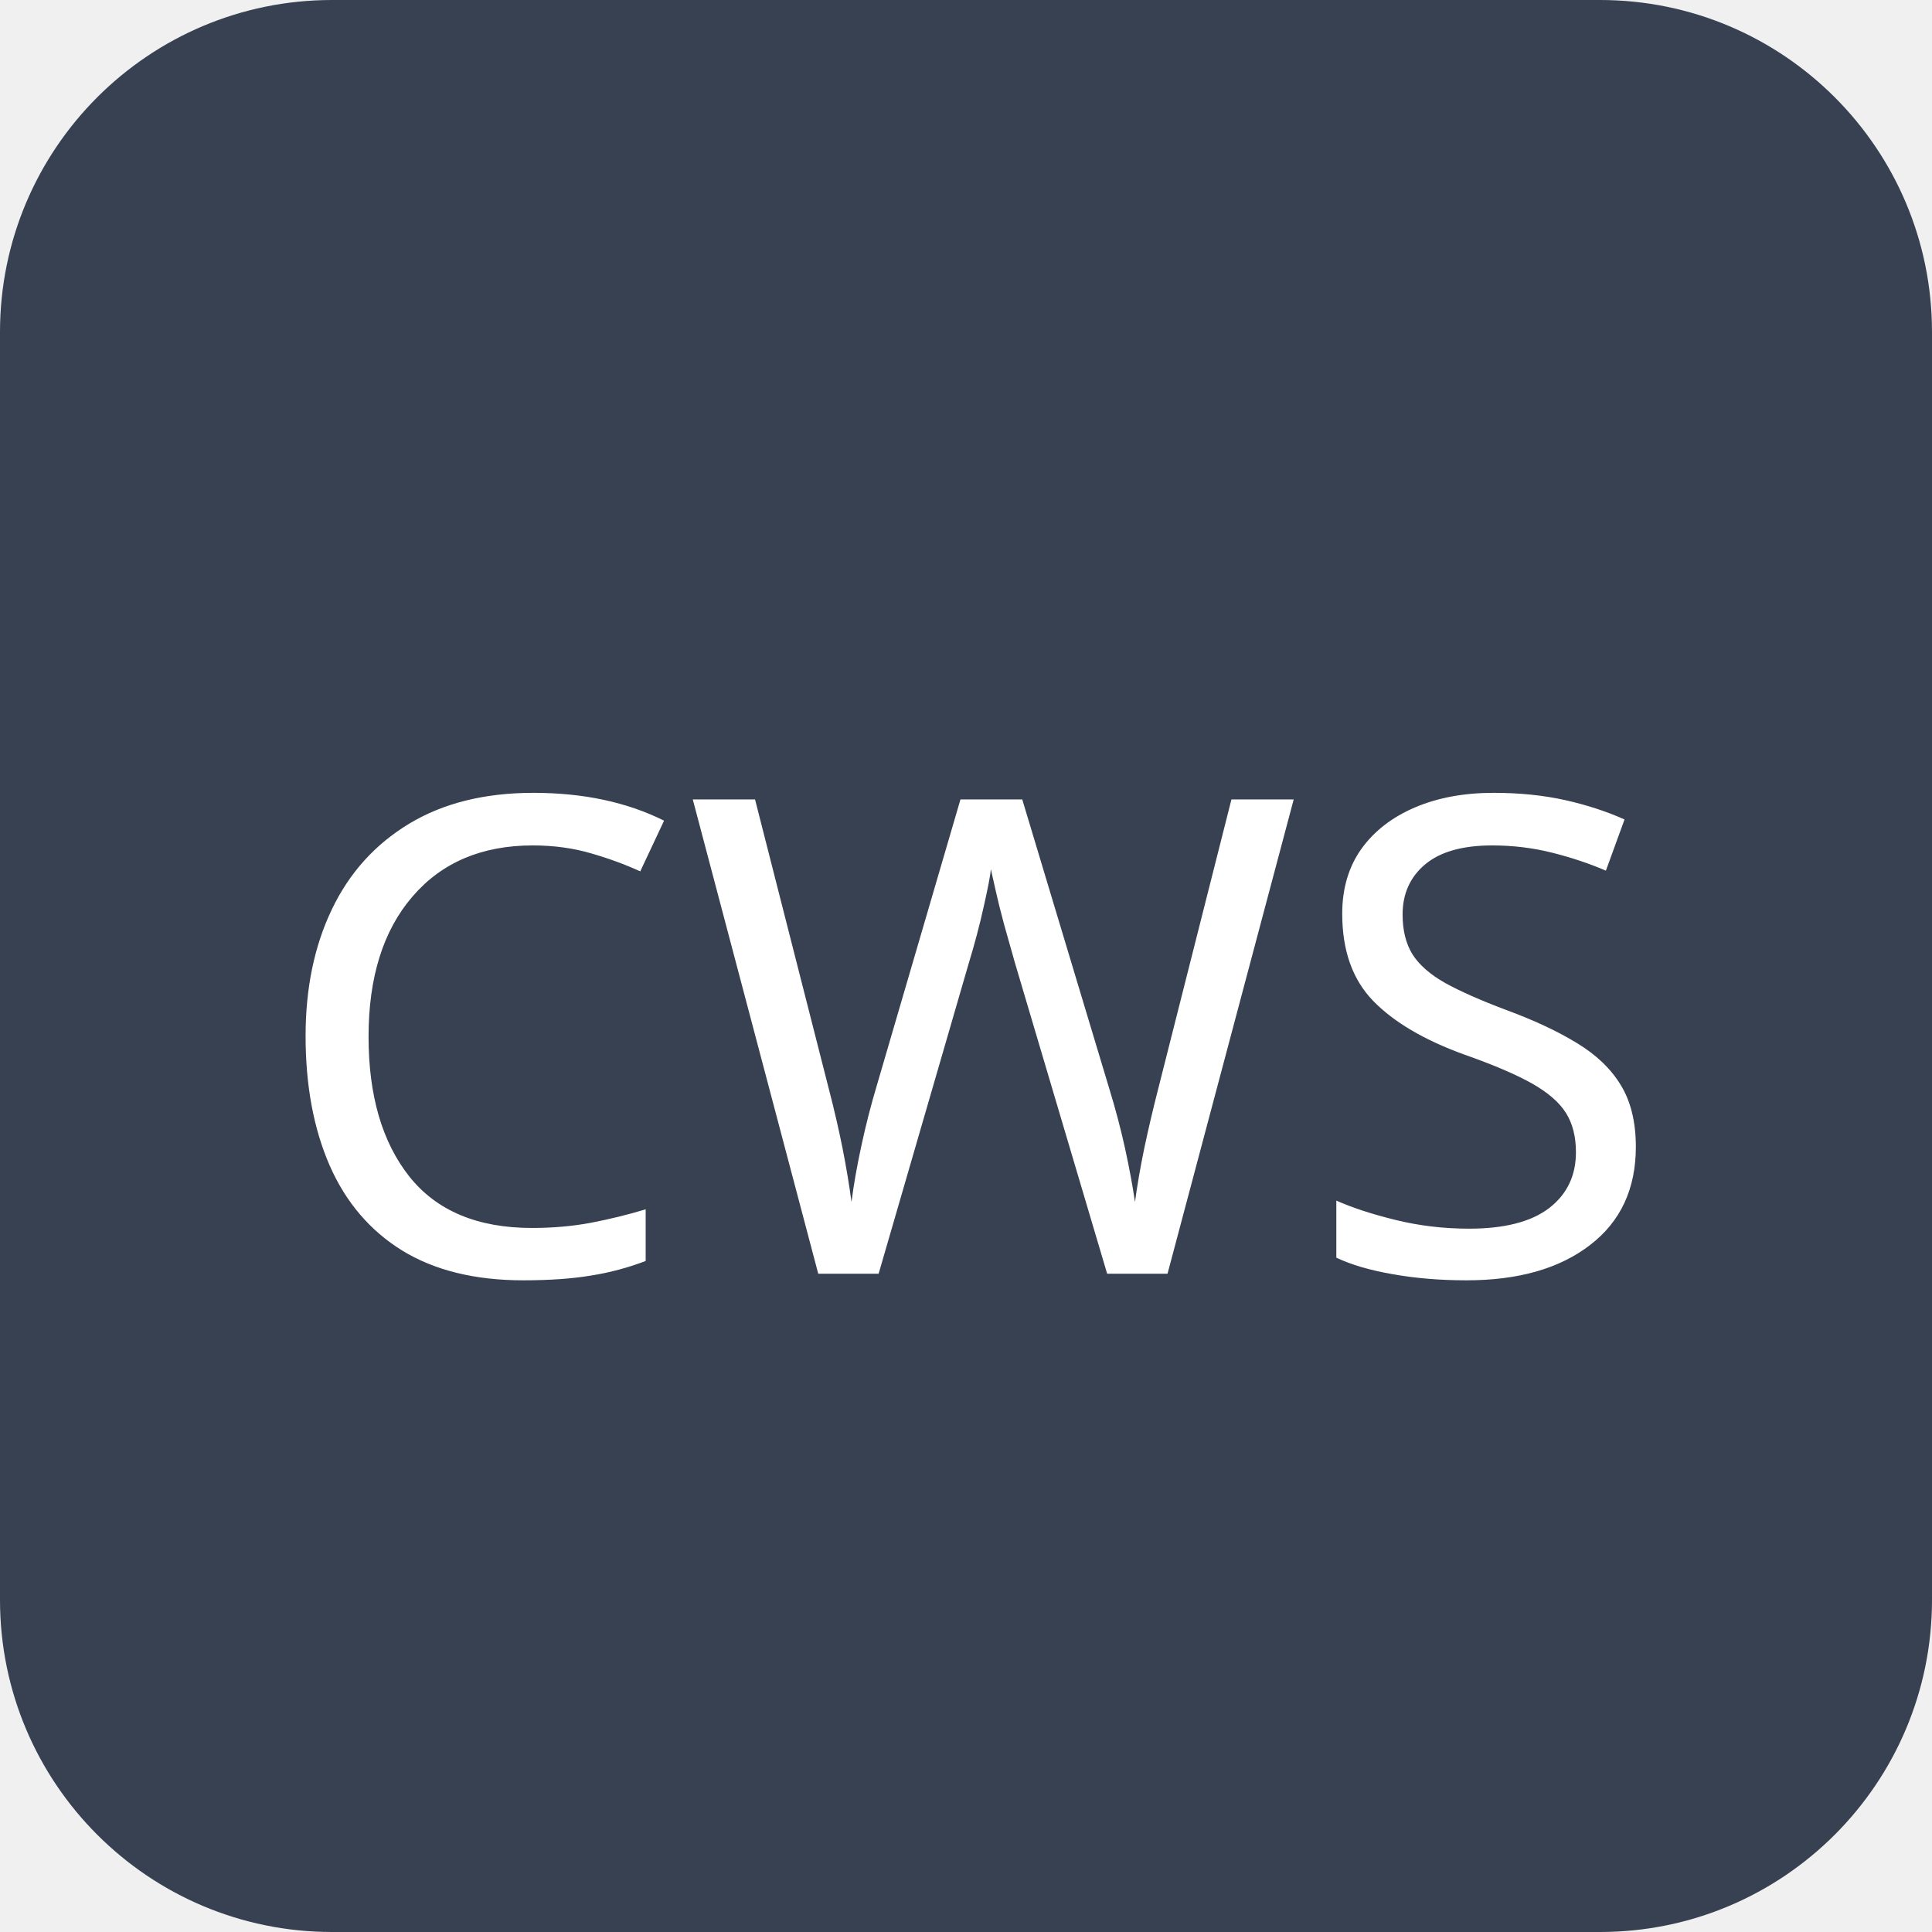
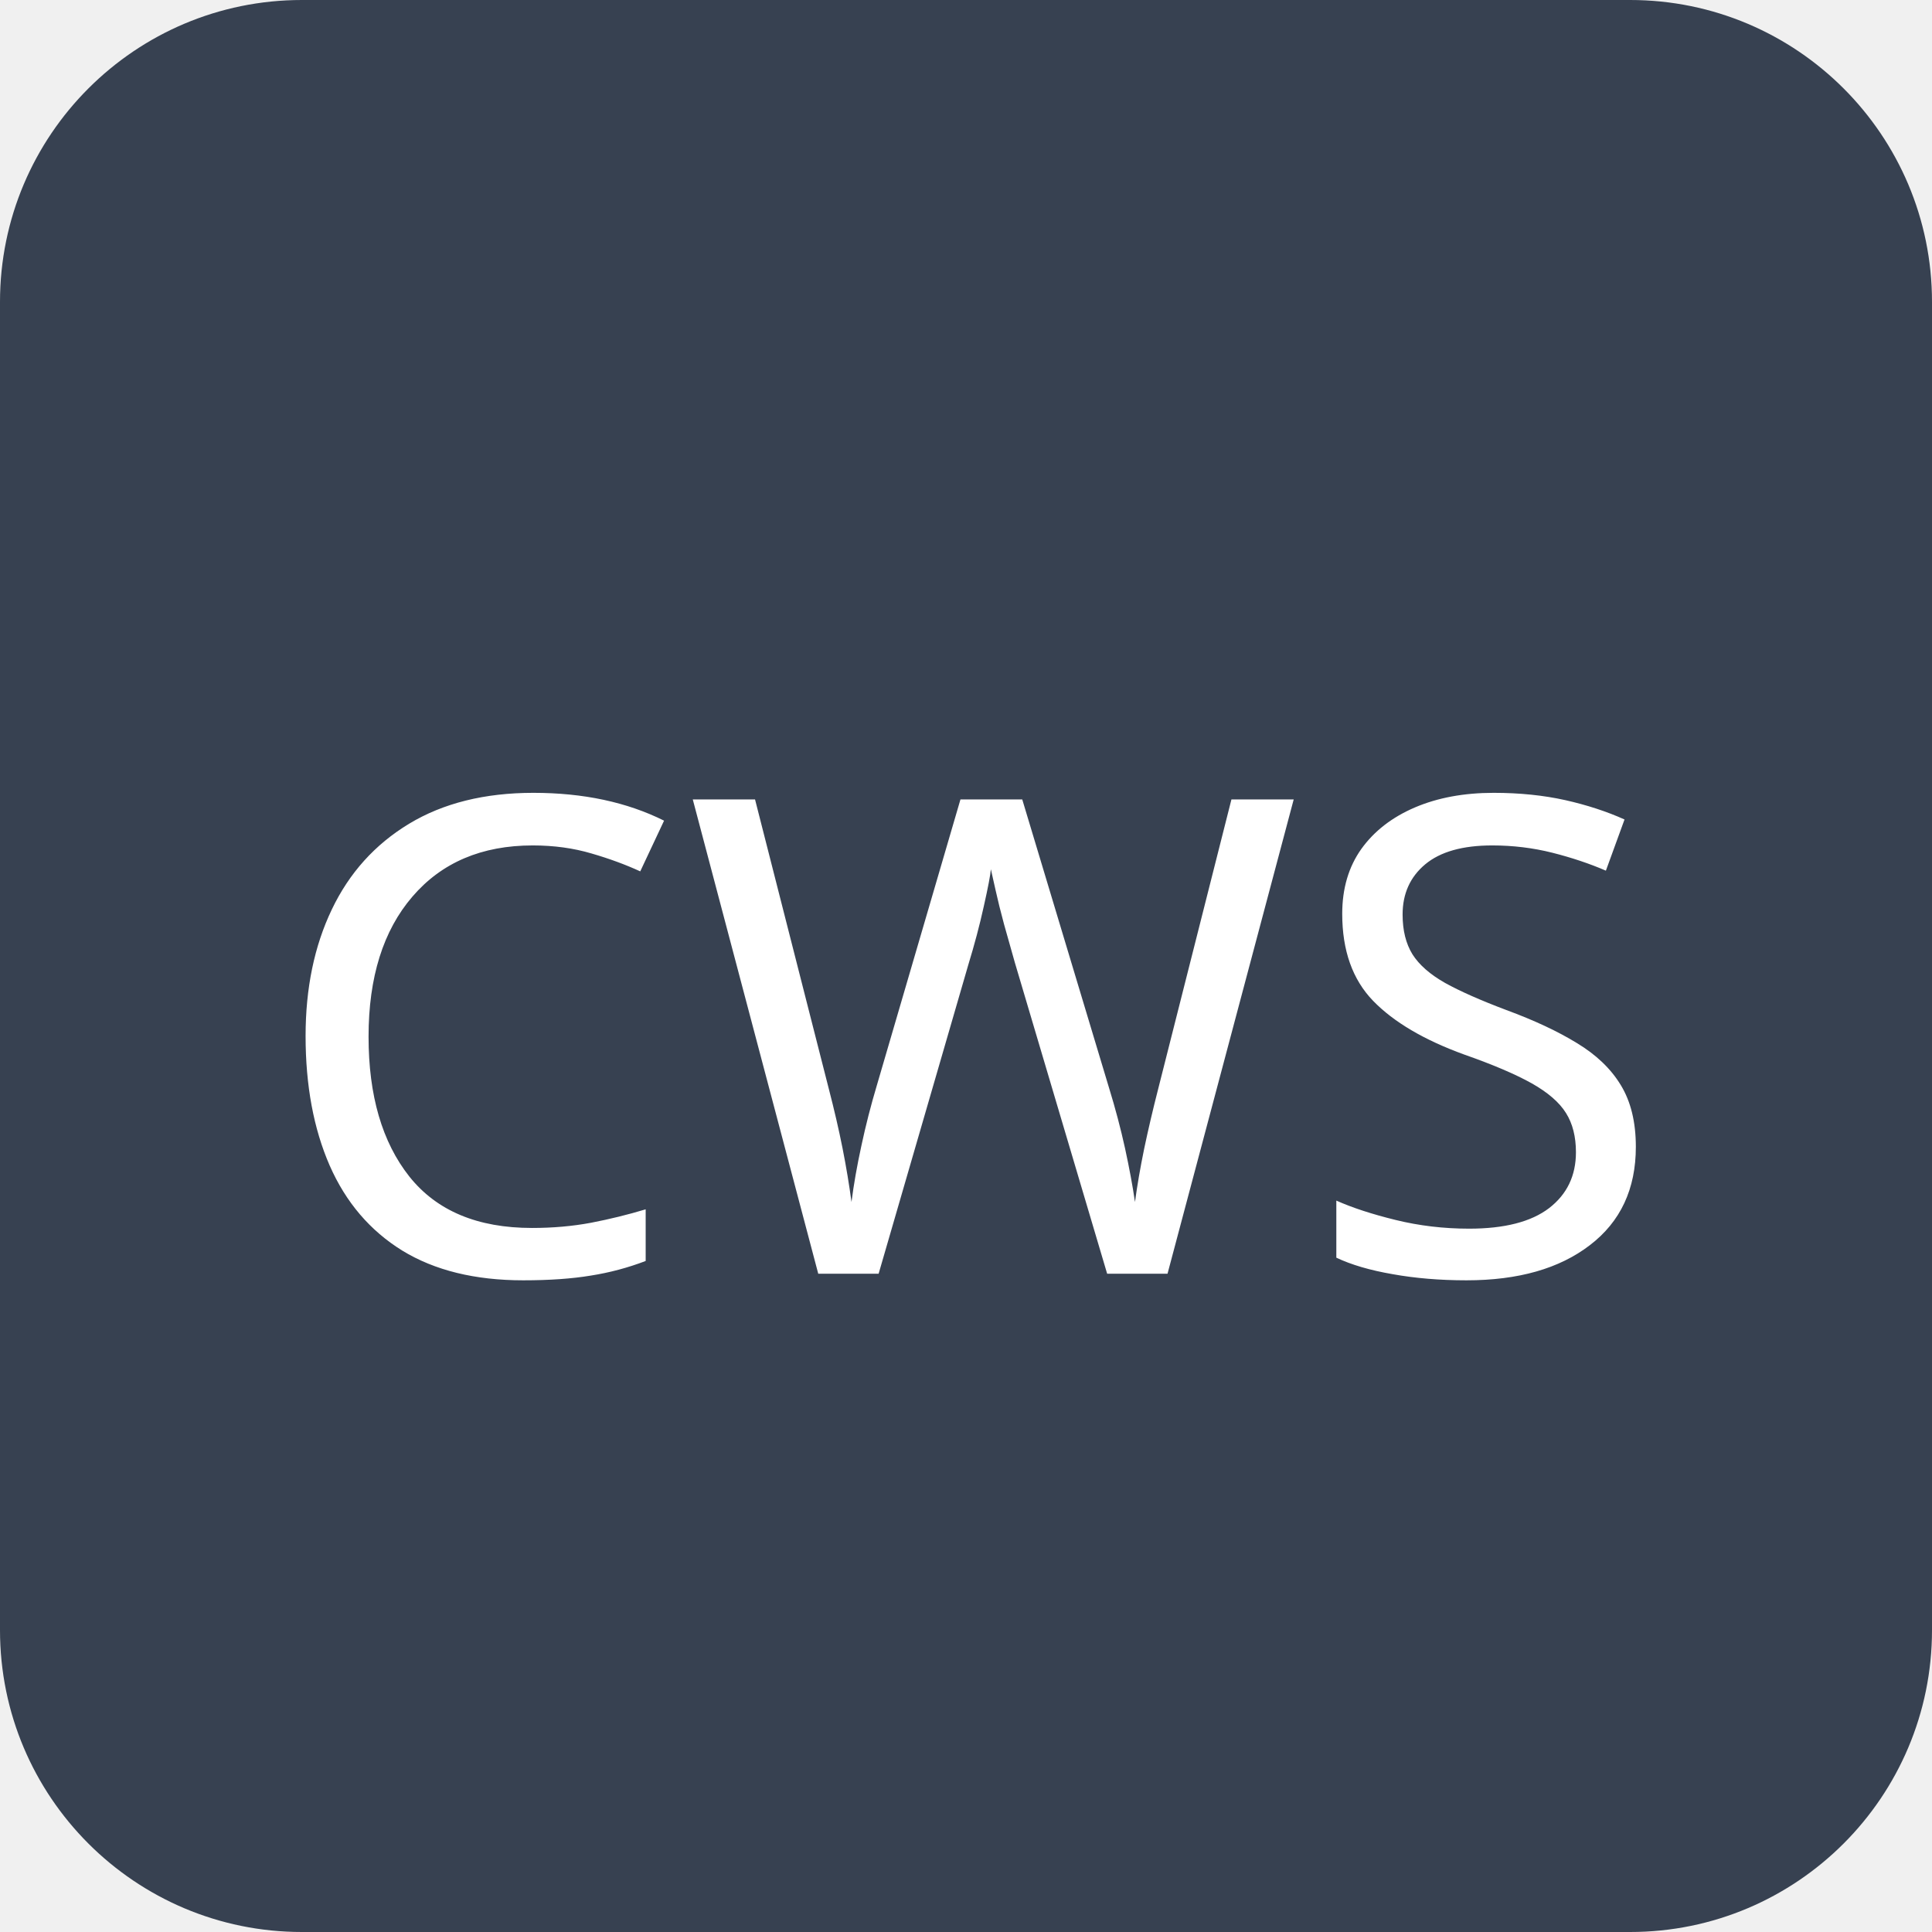
<svg xmlns="http://www.w3.org/2000/svg" width="128" height="128">
-   <rect rx="22" width="100%" height="100%" fill="#374151" />
+   <rect rx="20" width="100%" height="100%" fill="#374151" />
  <text x="50%" y="54%" text-anchor="middle" dominant-baseline="middle" font-family="system-ui" font-size="44" fill="#fff">CWS</text>
</svg>
